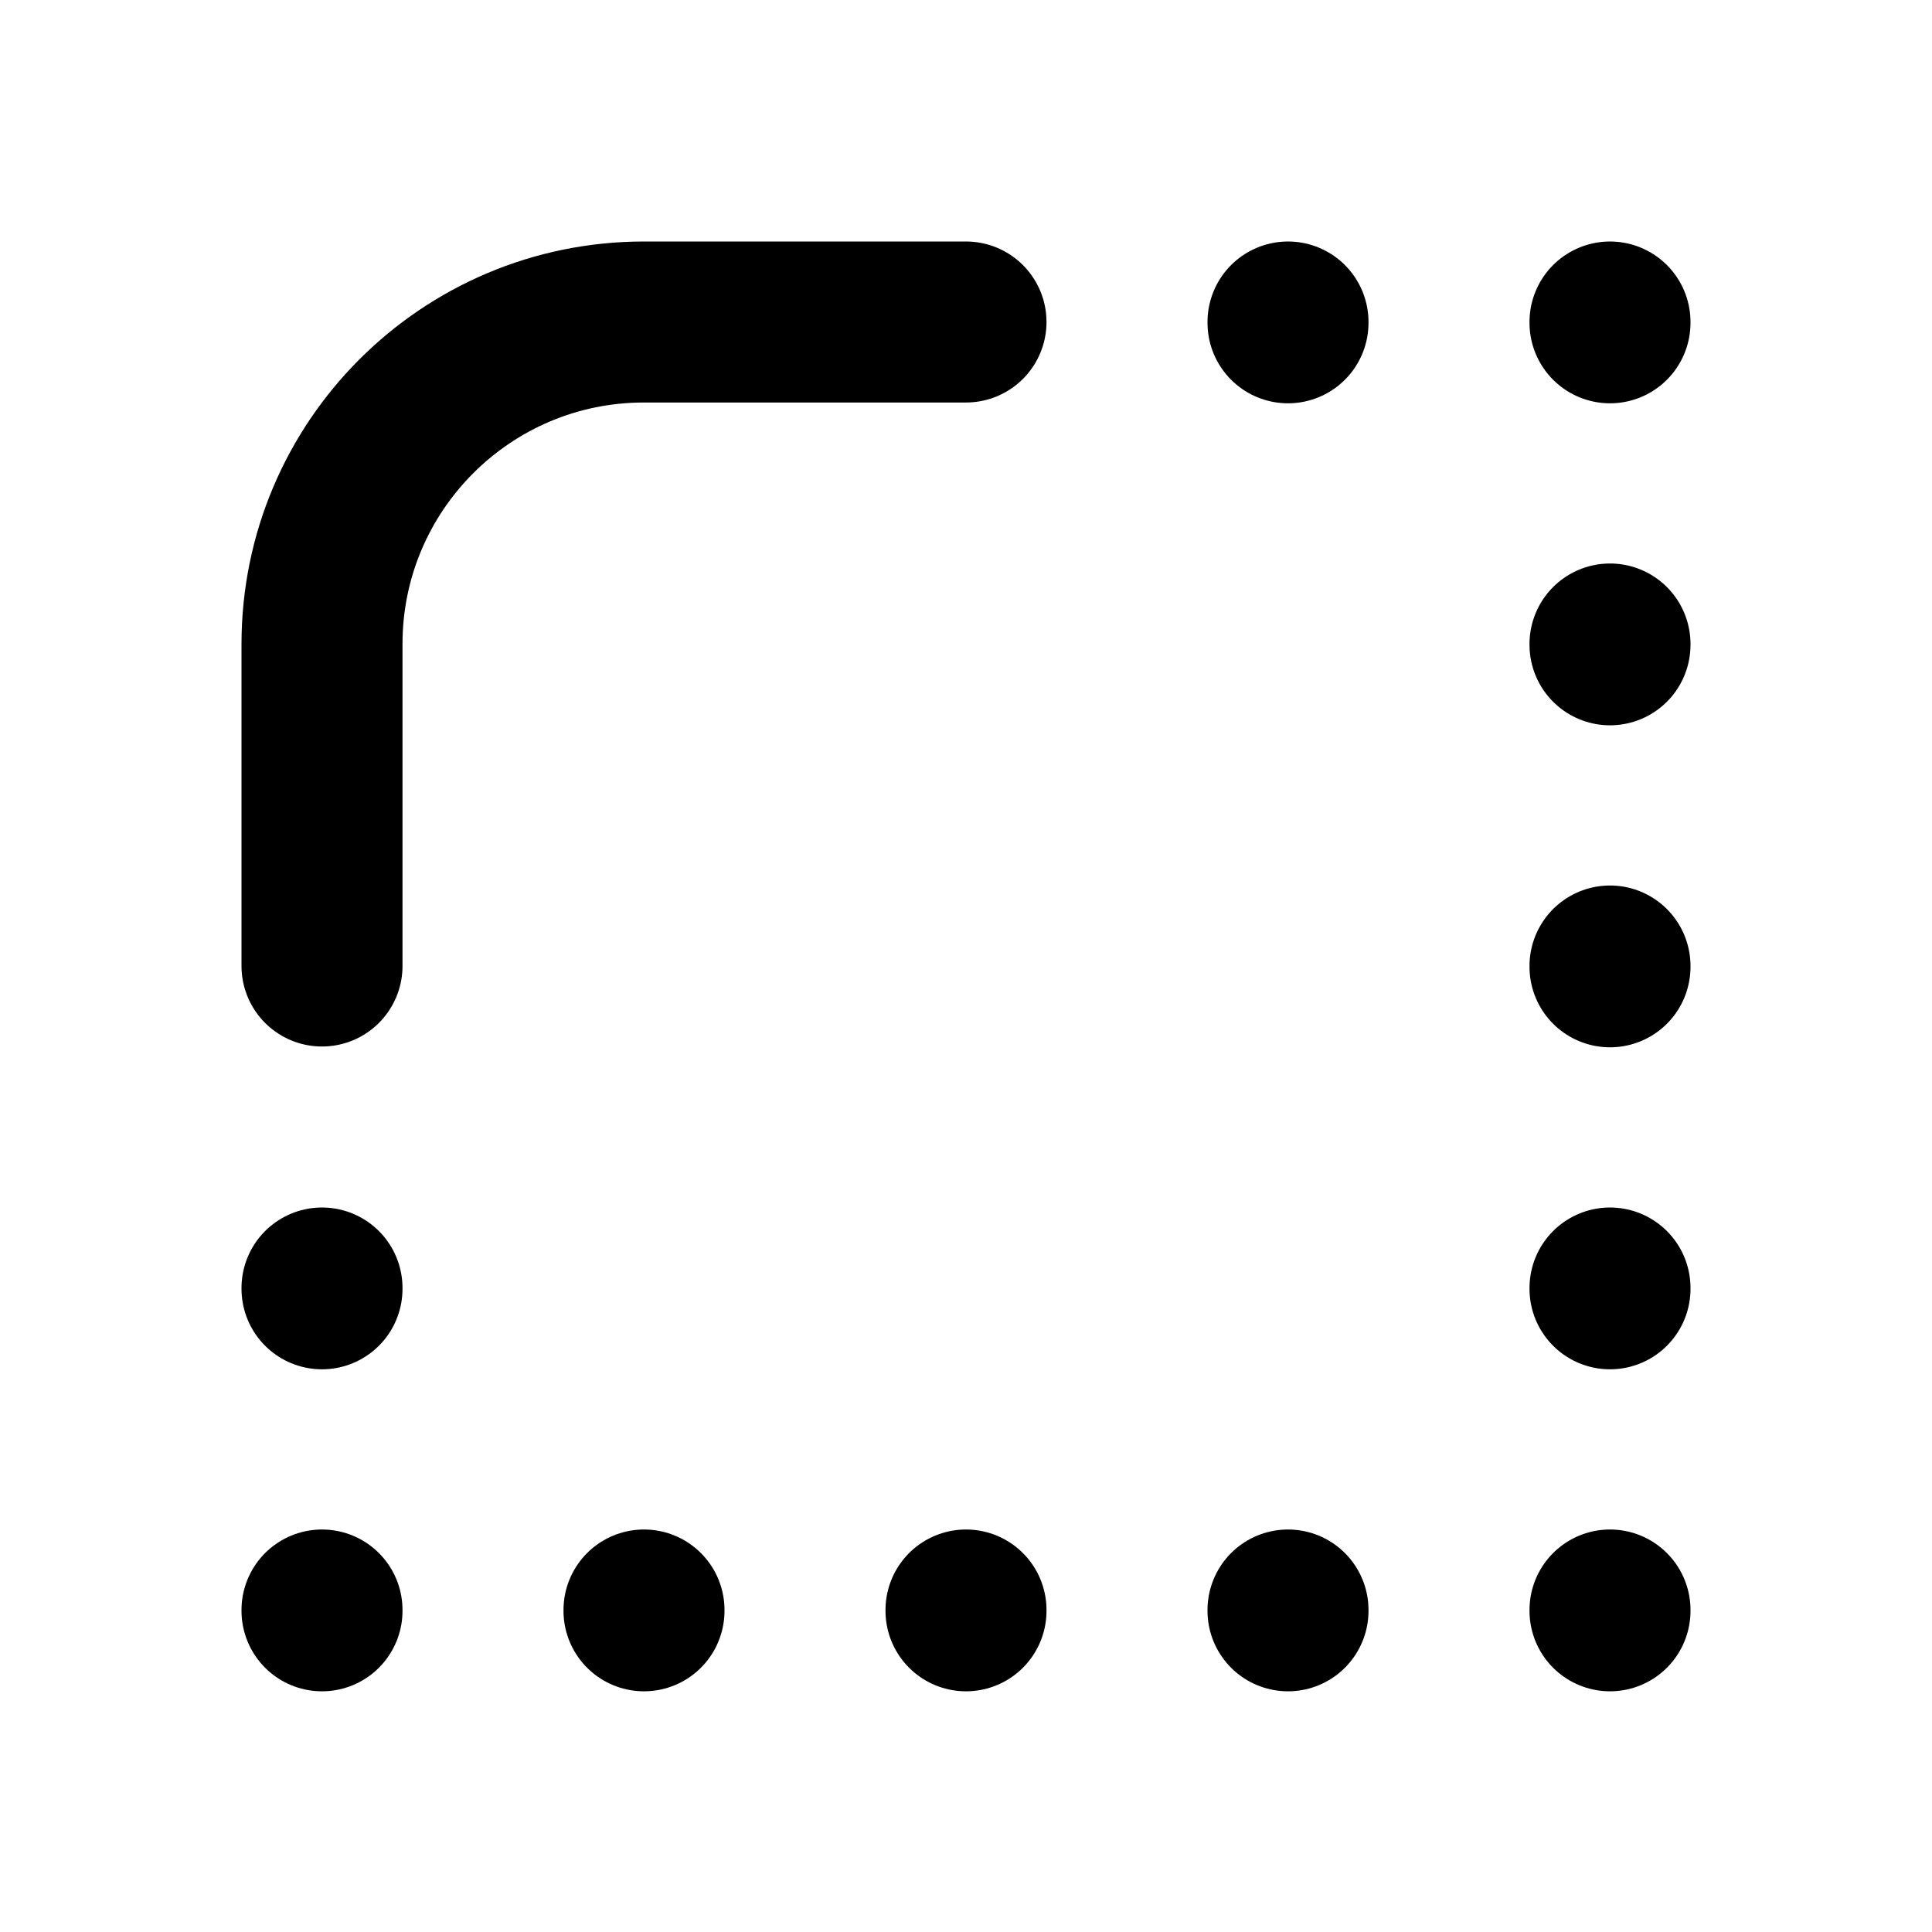
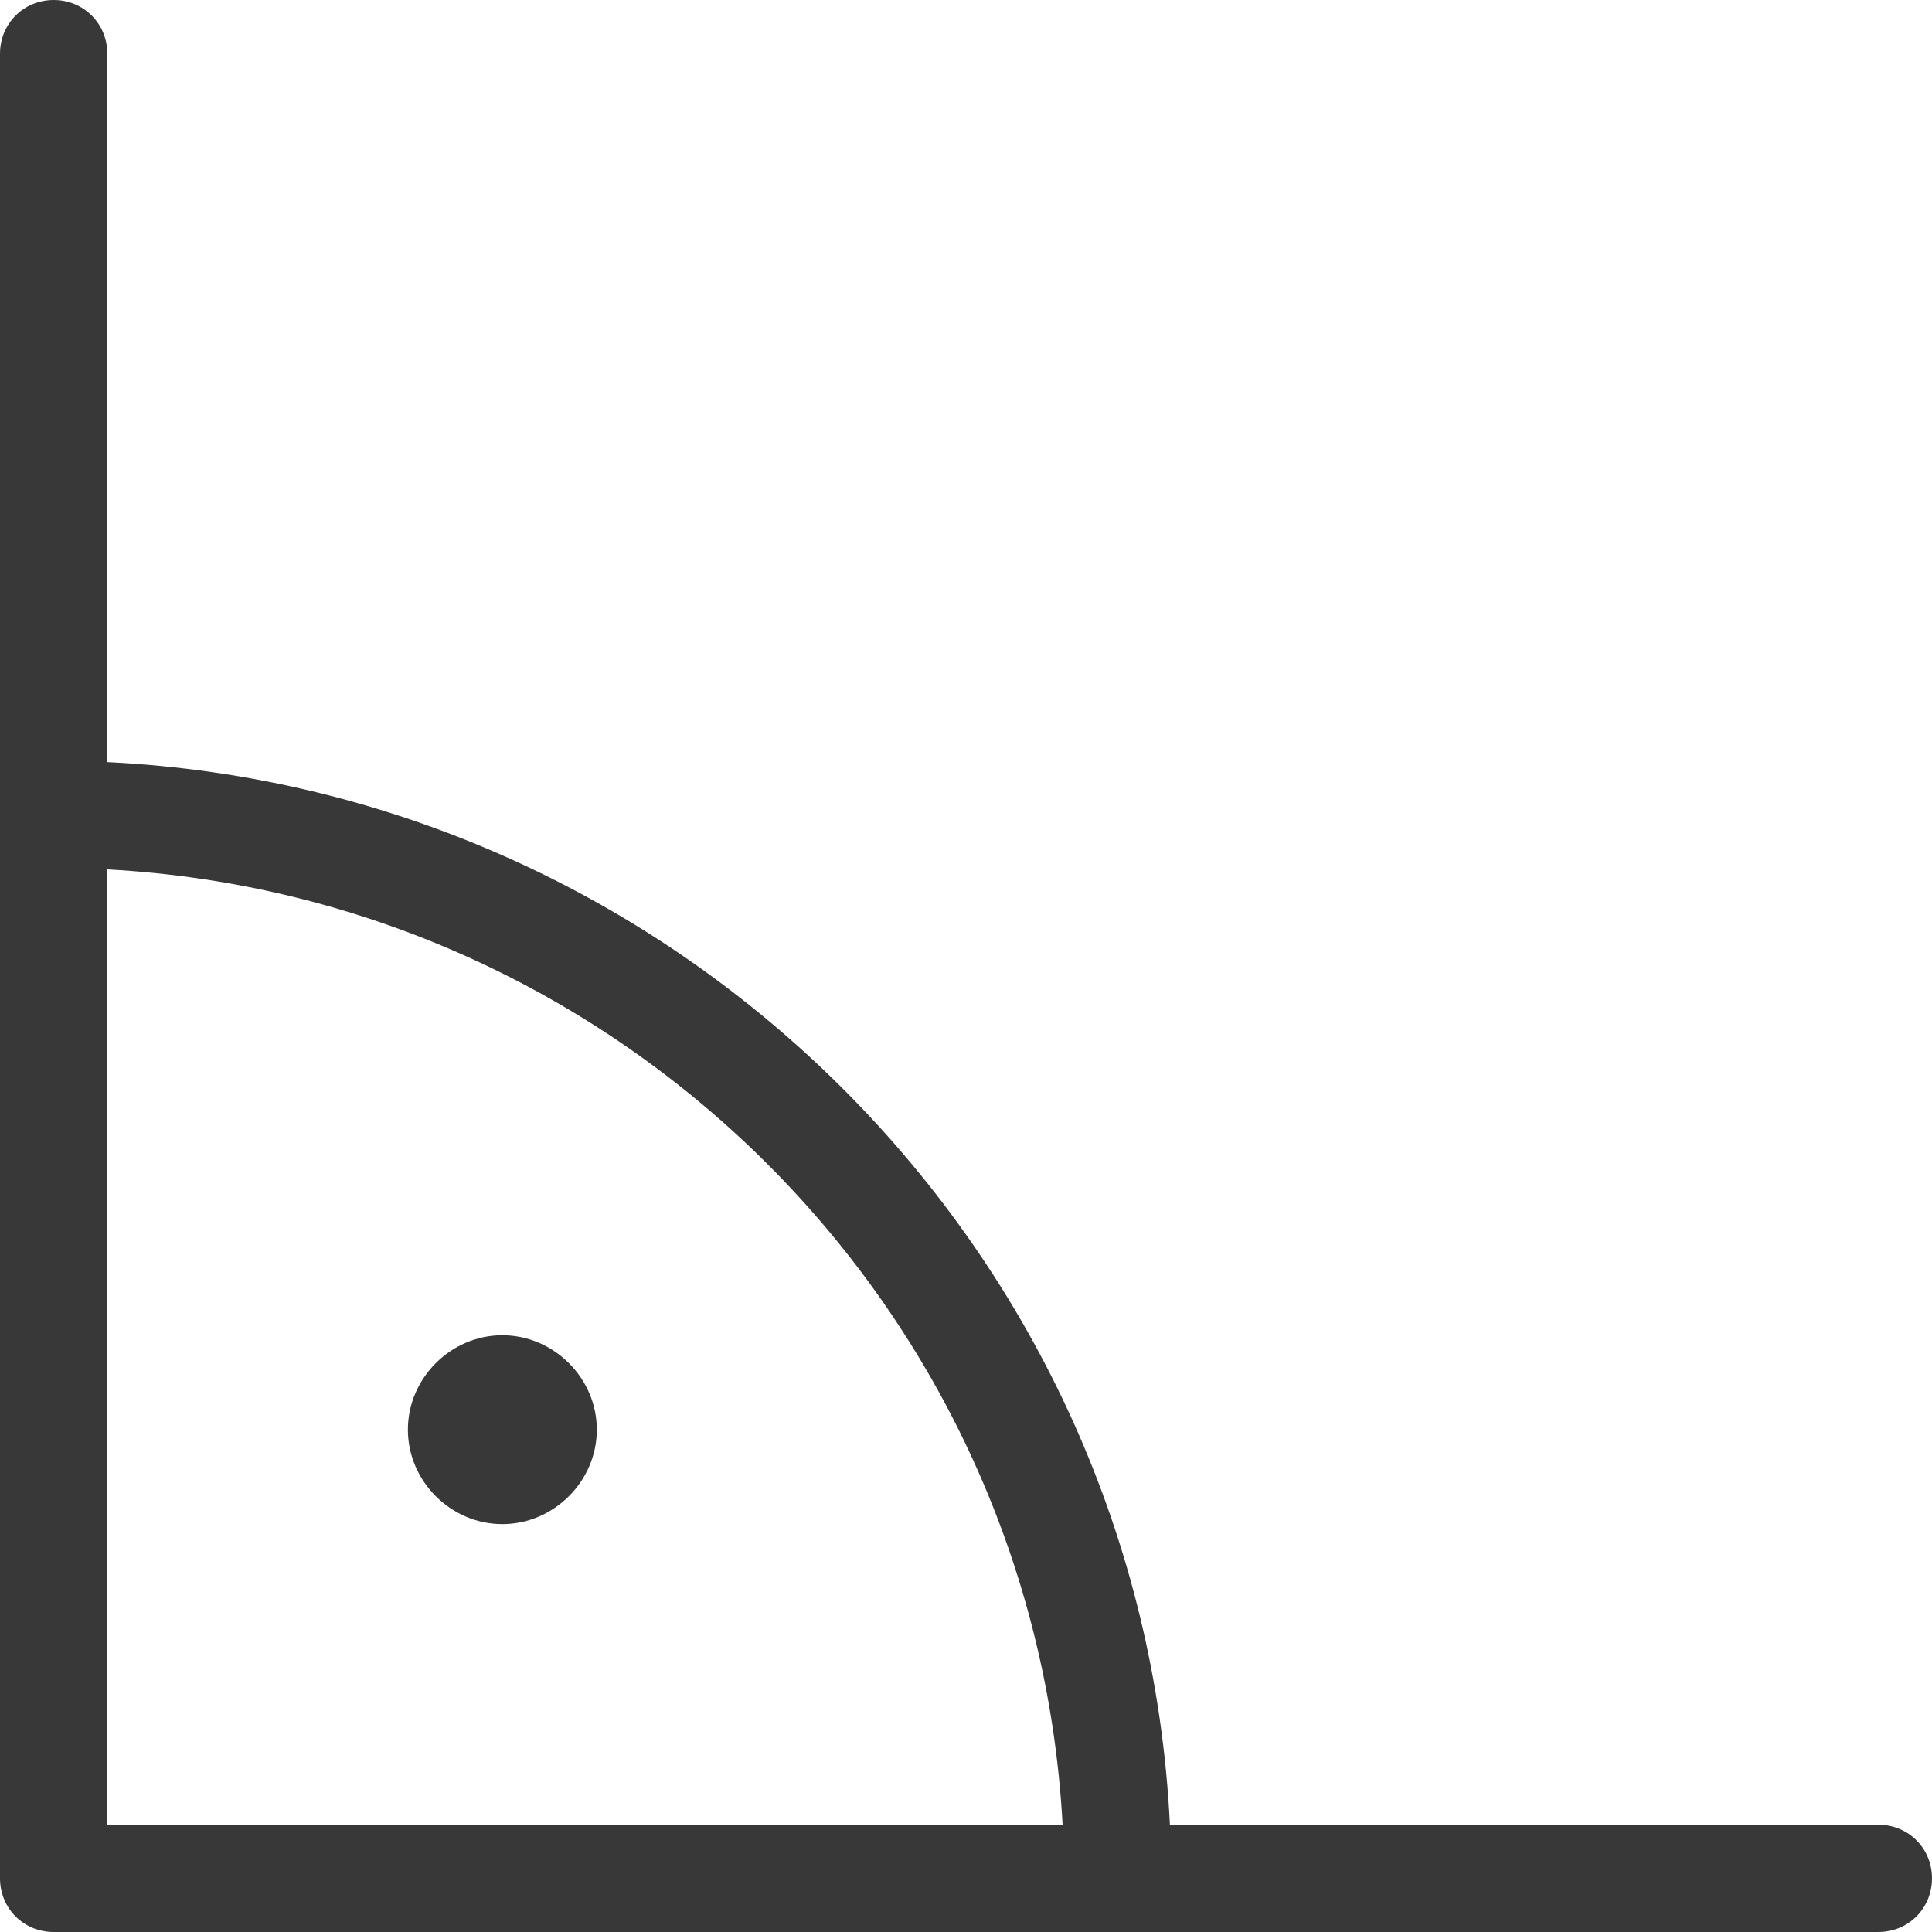
- <svg xmlns="http://www.w3.org/2000/svg" class="icon icon-tabler icon-tabler-border-radius" viewBox="0 0 24 24" stroke-width="2" stroke="currentColor" fill="none" stroke-linecap="round" stroke-linejoin="round">
-   <path stroke="none" d="M0 0h24v24H0z" fill="none" />
-   <path d="M4 12v-4a4 4 0 0 1 4 -4h4" />
-   <line x1="16" y1="4" x2="16" y2="4.01" />
-   <line x1="20" y1="4" x2="20" y2="4.01" />
-   <line x1="20" y1="8" x2="20" y2="8.01" />
-   <line x1="20" y1="12" x2="20" y2="12.01" />
-   <line x1="4" y1="16" x2="4" y2="16.01" />
-   <line x1="20" y1="16" x2="20" y2="16.01" />
-   <line x1="4" y1="20" x2="4" y2="20.01" />
-   <line x1="8" y1="20" x2="8" y2="20.01" />
-   <line x1="12" y1="20" x2="12" y2="20.01" />
-   <line x1="16" y1="20" x2="16" y2="20.01" />
-   <line x1="20" y1="20" x2="20" y2="20.01" />
+ <svg xmlns="http://www.w3.org/2000/svg" width="24" height="24" viewBox="0 0 24 24" fill="none">
+   <path d="M23.333 22.667H14.533C14.187 15.547 8.453 9.813 1.333 9.467V0.667C1.333 0.293 1.04 0 0.667 0C0.293 0 0 0.293 0 0.667V23.333C0 23.707 0.293 24 0.667 24H23.333C23.707 24 24 23.707 24 23.333C24 22.96 23.707 22.667 23.333 22.667ZM1.333 10.8C7.733 11.146 12.853 16.267 13.2 22.667H1.333V10.8Z" fill="#383838" />
+   <path d="M6.24 16.587C5.6 16.587 5.067 17.12 5.067 17.76C5.067 18.4 5.6 18.933 6.24 18.933C6.88 18.933 7.414 18.4 7.414 17.76C7.414 17.12 6.88 16.587 6.24 16.587Z" fill="#383838" />
</svg>
